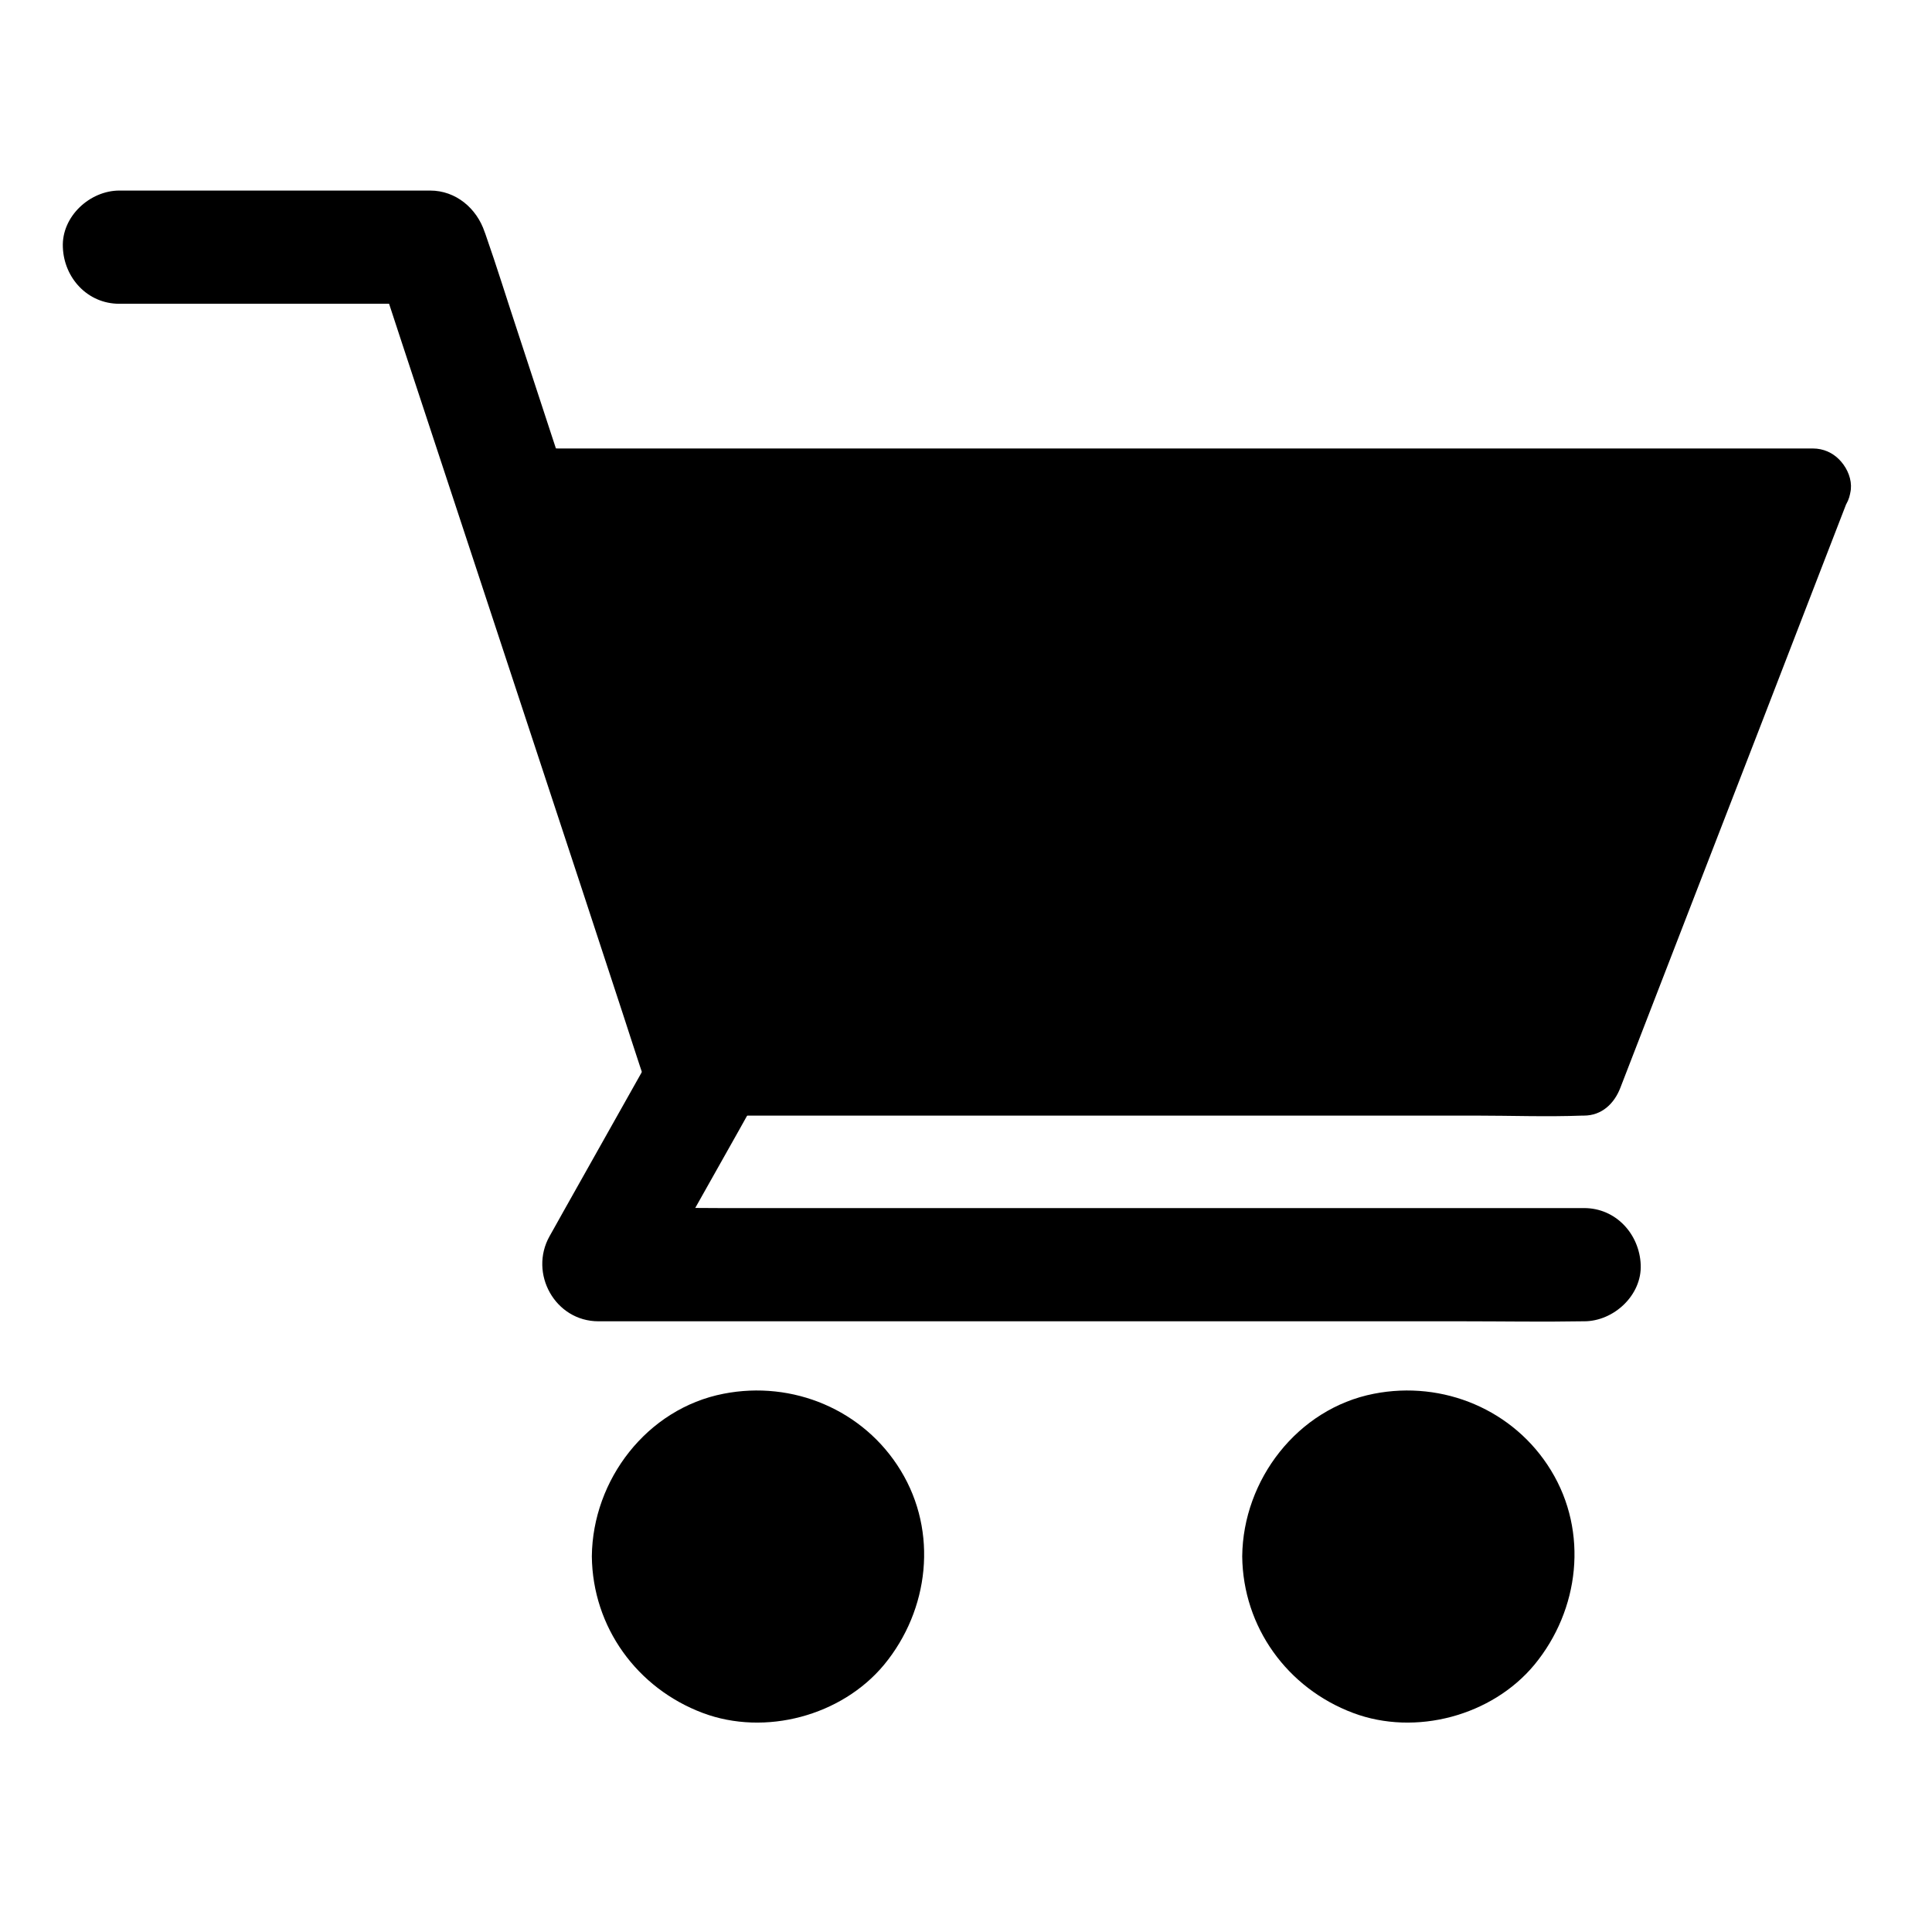
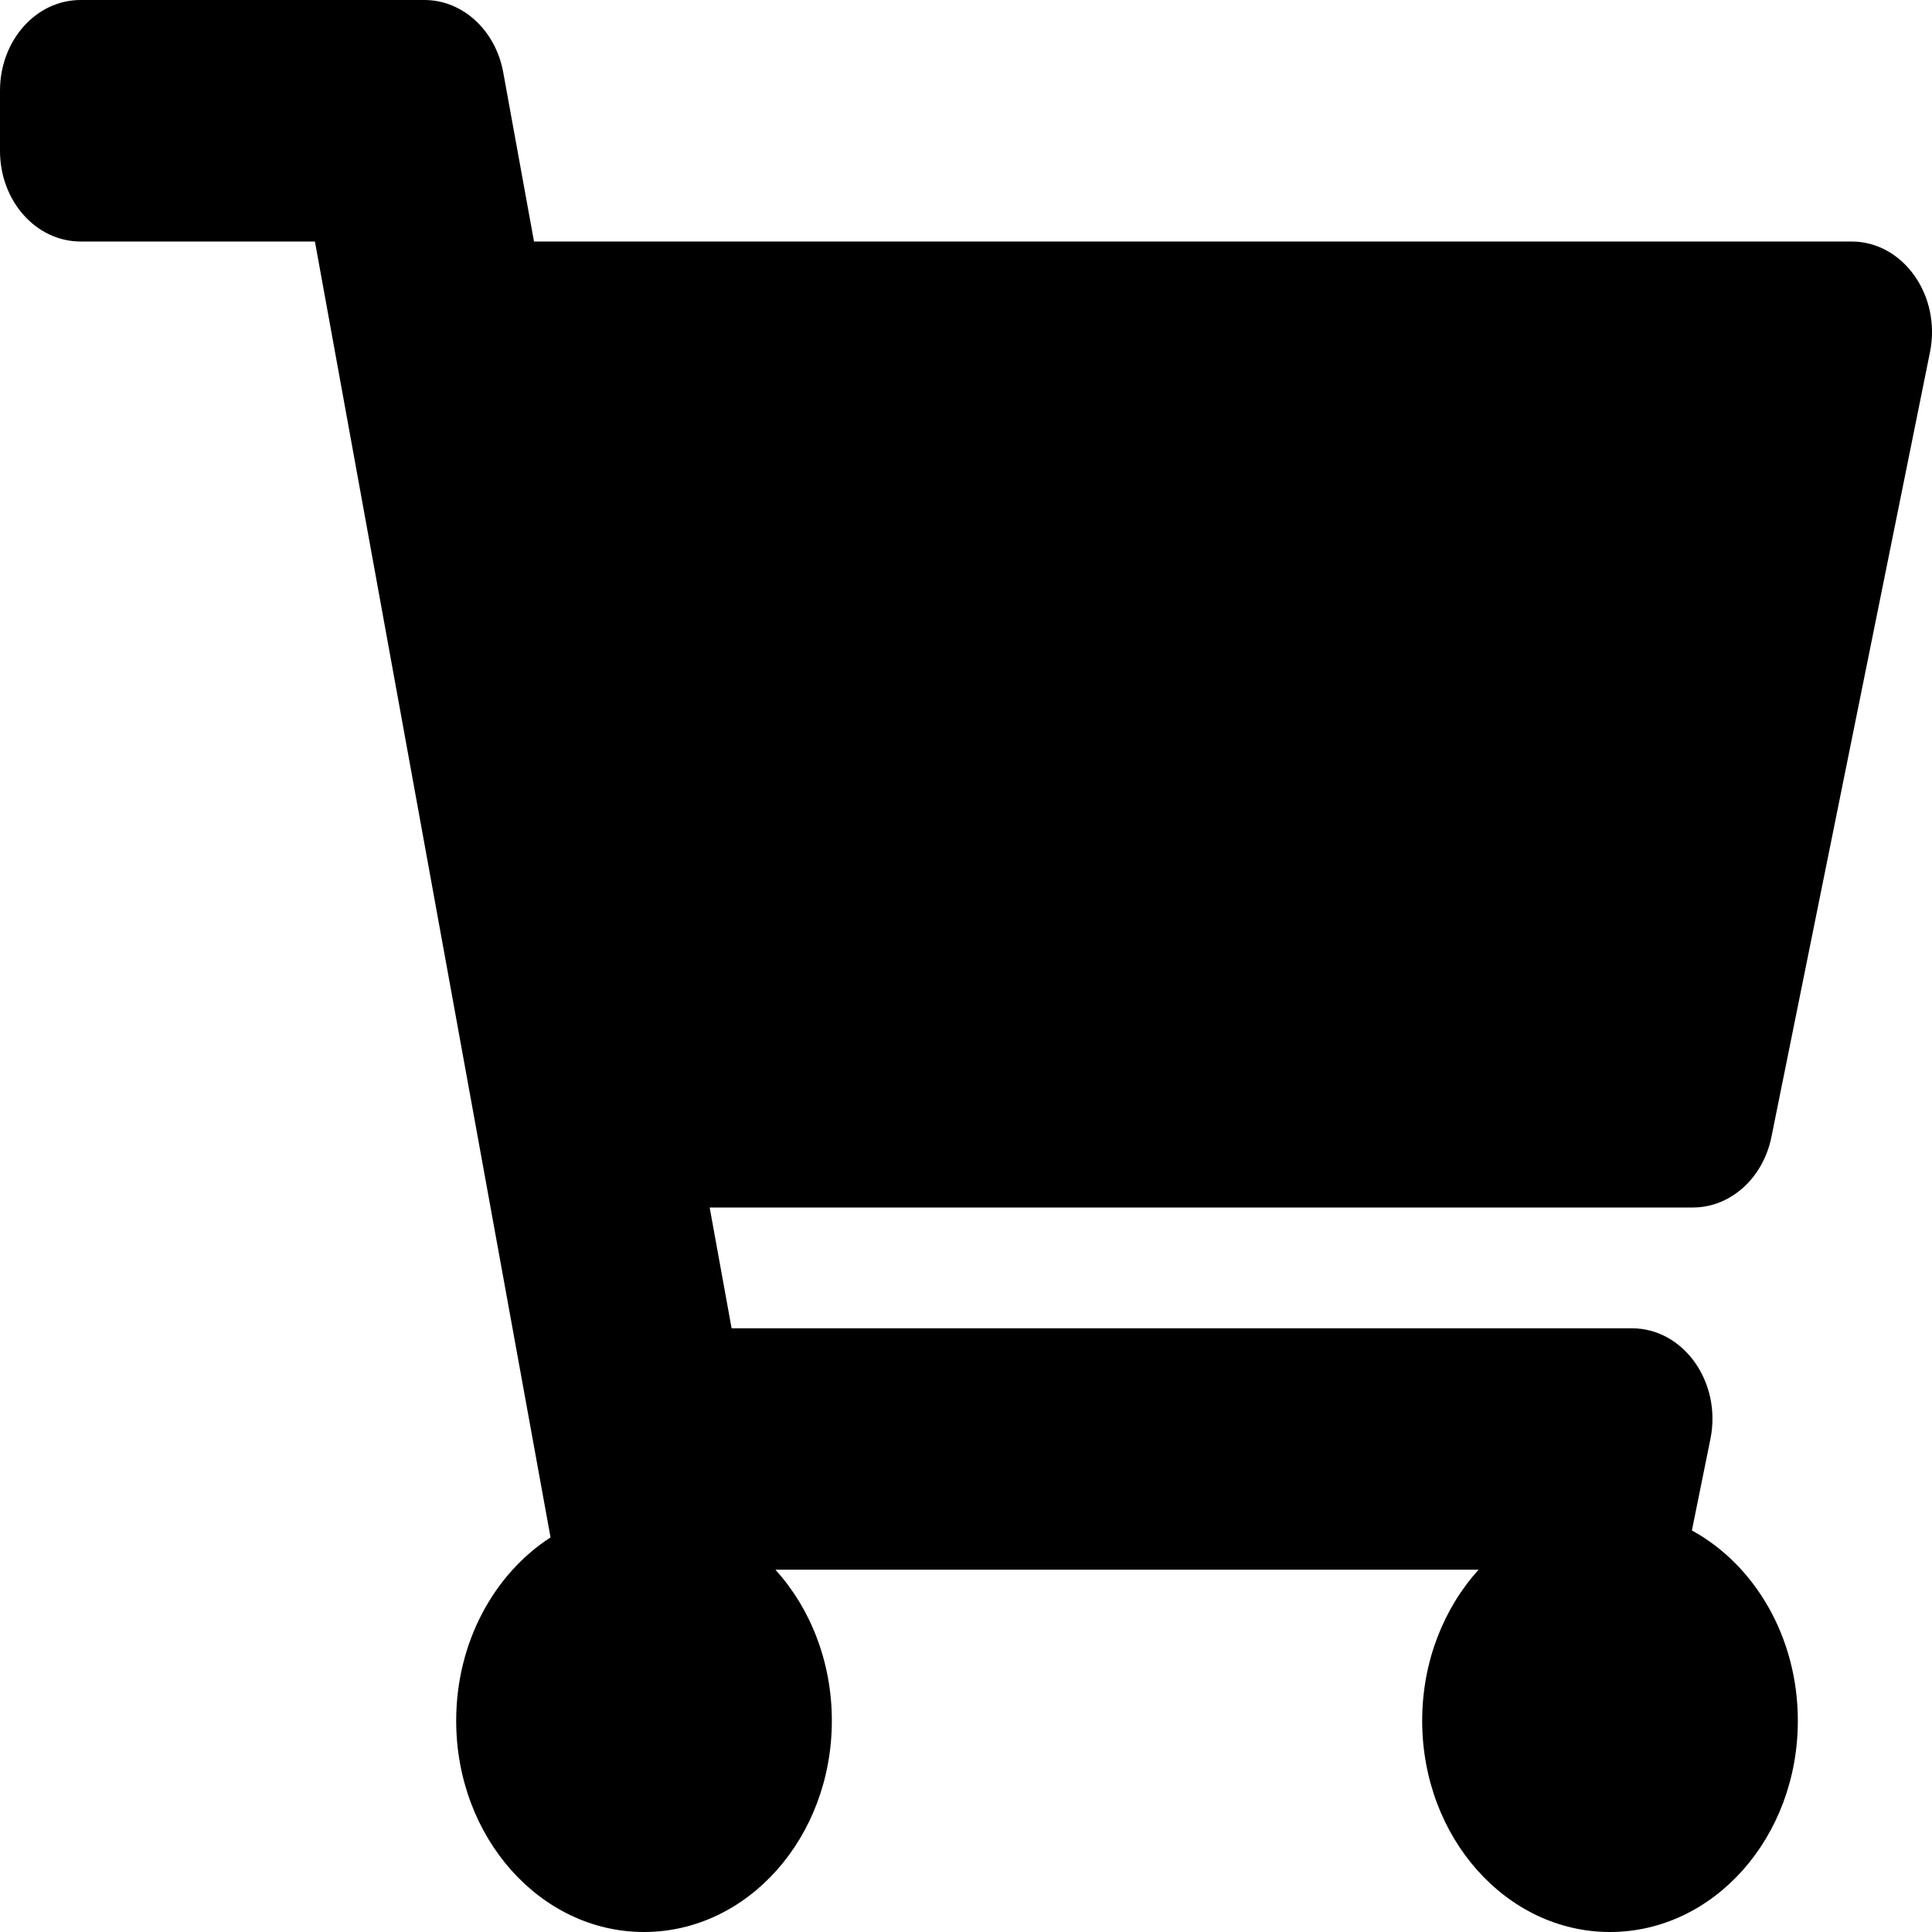
- <svg xmlns="http://www.w3.org/2000/svg" width="30" height="30" viewBox="0 0 30 30" fill="none">
-   <path d="M1.852 4.717C3.258 4.717 4.664 4.717 6.07 4.717C6.272 4.717 6.475 4.717 6.677 4.717C6.395 4.503 6.111 4.286 5.83 4.072C5.971 4.5 6.111 4.928 6.252 5.358C6.592 6.387 6.929 7.415 7.269 8.443C7.676 9.68 8.086 10.919 8.493 12.158C8.848 13.233 9.202 14.309 9.554 15.384C9.727 15.905 9.891 16.43 10.069 16.948C10.072 16.957 10.075 16.963 10.078 16.972C10.222 17.408 10.693 17.736 11.159 17.587C11.593 17.446 11.927 16.975 11.774 16.506C11.634 16.078 11.493 15.65 11.352 15.22C11.013 14.191 10.676 13.163 10.336 12.135C9.929 10.896 9.521 9.656 9.111 8.417C8.757 7.342 8.402 6.267 8.051 5.191C7.878 4.67 7.717 4.146 7.535 3.627C7.532 3.618 7.529 3.612 7.526 3.604C7.403 3.234 7.078 2.959 6.68 2.959C5.273 2.959 3.867 2.959 2.461 2.959C2.259 2.959 2.057 2.959 1.854 2.959C1.394 2.959 0.955 3.363 0.976 3.838C0.993 4.315 1.359 4.717 1.852 4.717Z" fill="black" />
-   <path d="M10.166 16.292C9.691 17.139 9.214 17.982 8.739 18.829C8.672 18.952 8.602 19.072 8.534 19.195C8.209 19.773 8.619 20.517 9.293 20.517C9.8 20.517 10.307 20.517 10.813 20.517C12.032 20.517 13.248 20.517 14.467 20.517C15.94 20.517 17.414 20.517 18.888 20.517C20.162 20.517 21.436 20.517 22.711 20.517C23.329 20.517 23.95 20.528 24.571 20.517C24.58 20.517 24.589 20.517 24.598 20.517C25.058 20.517 25.497 20.112 25.477 19.638C25.456 19.16 25.09 18.759 24.598 18.759C24.091 18.759 23.584 18.759 23.077 18.759C21.858 18.759 20.642 18.759 19.424 18.759C17.95 18.759 16.477 18.759 15.003 18.759C13.729 18.759 12.454 18.759 11.18 18.759C10.562 18.759 9.937 18.741 9.319 18.759C9.31 18.759 9.302 18.759 9.293 18.759C9.545 19.198 9.8 19.641 10.052 20.08C10.526 19.233 11.004 18.39 11.479 17.543C11.546 17.42 11.616 17.3 11.684 17.177C11.909 16.775 11.792 16.198 11.367 15.976C10.951 15.759 10.406 15.864 10.166 16.292Z" fill="black" />
-   <path d="M21.87 26.162C22.972 26.162 23.865 25.269 23.865 24.167C23.865 23.065 22.972 22.172 21.87 22.172C20.768 22.172 19.875 23.065 19.875 24.167C19.875 25.269 20.768 26.162 21.87 26.162Z" fill="black" />
-   <path d="M19.289 24.167C19.301 25.266 19.989 26.215 21.012 26.599C21.979 26.962 23.168 26.645 23.827 25.849C24.527 24.999 24.668 23.789 24.085 22.834C23.511 21.891 22.409 21.431 21.334 21.642C20.148 21.873 19.301 22.978 19.289 24.167C19.286 24.475 19.561 24.768 19.875 24.753C20.194 24.738 20.458 24.495 20.461 24.167C20.461 24.12 20.464 24.07 20.467 24.023C20.467 24.003 20.47 23.982 20.473 23.962C20.482 23.845 20.47 24 20.467 23.997C20.446 23.985 20.528 23.733 20.537 23.71C20.546 23.686 20.564 23.587 20.584 23.581C20.59 23.578 20.531 23.689 20.564 23.631C20.575 23.607 20.587 23.584 20.596 23.561C20.64 23.473 20.692 23.394 20.745 23.311C20.801 23.227 20.666 23.402 20.76 23.294C20.789 23.262 20.818 23.227 20.851 23.194C20.883 23.162 20.915 23.13 20.947 23.101C20.962 23.089 20.977 23.074 20.991 23.062C21.012 23.045 21.097 23.004 21.02 23.036C20.956 23.062 21.003 23.051 21.023 23.036C21.044 23.021 21.064 23.007 21.088 22.992C21.12 22.972 21.152 22.951 21.188 22.934C21.232 22.907 21.278 22.887 21.325 22.863C21.34 22.855 21.401 22.825 21.325 22.86C21.237 22.901 21.355 22.852 21.363 22.849C21.442 22.819 21.527 22.796 21.609 22.778C21.636 22.773 21.662 22.77 21.689 22.764C21.753 22.749 21.633 22.77 21.633 22.77C21.686 22.77 21.741 22.758 21.794 22.758C21.891 22.755 21.984 22.758 22.081 22.767C22.189 22.775 21.97 22.746 22.105 22.773C22.157 22.781 22.207 22.796 22.26 22.808C22.304 22.819 22.348 22.834 22.392 22.849C22.403 22.852 22.462 22.872 22.465 22.875C22.468 22.884 22.356 22.819 22.415 22.855C22.497 22.904 22.588 22.942 22.67 22.995C22.69 23.01 22.711 23.024 22.734 23.039C22.755 23.054 22.799 23.065 22.737 23.039C22.679 23.016 22.717 23.021 22.737 23.042C22.758 23.06 22.775 23.074 22.796 23.092C22.869 23.156 22.931 23.227 22.995 23.297C23.083 23.394 22.954 23.23 23.01 23.314C23.033 23.353 23.06 23.388 23.083 23.426C23.106 23.464 23.13 23.505 23.15 23.543C23.159 23.561 23.168 23.578 23.177 23.596C23.232 23.701 23.189 23.587 23.174 23.581C23.209 23.593 23.247 23.804 23.259 23.842C23.268 23.88 23.276 23.921 23.285 23.959C23.309 24.07 23.282 23.924 23.282 23.921C23.297 23.936 23.291 24.003 23.291 24.02C23.297 24.108 23.297 24.199 23.291 24.287C23.288 24.314 23.285 24.34 23.285 24.369C23.282 24.428 23.25 24.419 23.291 24.334C23.27 24.378 23.27 24.442 23.259 24.489C23.238 24.571 23.206 24.65 23.183 24.732C23.159 24.806 23.235 24.633 23.197 24.7C23.189 24.715 23.18 24.735 23.174 24.753C23.15 24.8 23.127 24.844 23.101 24.888C23.077 24.926 23.054 24.964 23.027 25.002C22.948 25.122 23.083 24.943 23.016 25.023C22.951 25.096 22.89 25.166 22.816 25.23C22.805 25.242 22.734 25.318 22.714 25.318C22.714 25.318 22.834 25.236 22.74 25.295C22.723 25.307 22.708 25.315 22.693 25.327C22.611 25.38 22.526 25.424 22.441 25.468C22.351 25.515 22.547 25.433 22.421 25.477C22.377 25.491 22.336 25.506 22.292 25.52C22.248 25.532 22.204 25.544 22.157 25.556C22.137 25.559 22.119 25.564 22.099 25.567C21.97 25.597 22.192 25.561 22.116 25.567C22.02 25.576 21.926 25.582 21.829 25.579C21.782 25.579 21.735 25.573 21.686 25.57C21.668 25.57 21.598 25.561 21.683 25.57C21.779 25.579 21.662 25.564 21.642 25.561C21.539 25.541 21.439 25.509 21.34 25.474C21.322 25.468 21.264 25.439 21.337 25.474C21.422 25.515 21.319 25.465 21.302 25.456C21.255 25.433 21.211 25.409 21.167 25.383C21.123 25.357 21.082 25.327 21.038 25.298C20.968 25.254 21.047 25.321 21.064 25.321C21.053 25.321 21.015 25.28 21.006 25.271C20.93 25.204 20.857 25.134 20.789 25.055C20.789 25.055 20.739 25.005 20.739 24.996C20.739 25.008 20.81 25.096 20.763 25.023C20.733 24.979 20.704 24.938 20.678 24.894C20.648 24.844 20.622 24.791 20.596 24.741C20.534 24.621 20.625 24.835 20.578 24.703C20.543 24.604 20.514 24.504 20.493 24.398C20.49 24.381 20.49 24.355 20.482 24.34C20.525 24.436 20.49 24.422 20.484 24.355C20.479 24.293 20.476 24.232 20.476 24.17C20.473 23.862 20.209 23.569 19.89 23.584C19.561 23.593 19.286 23.839 19.289 24.167Z" fill="black" />
-   <path d="M11.771 26.162C12.873 26.162 13.767 25.269 13.767 24.167C13.767 23.065 12.873 22.172 11.771 22.172C10.67 22.172 9.776 23.065 9.776 24.167C9.776 25.269 10.67 26.162 11.771 26.162Z" fill="black" />
-   <path d="M9.19 24.167C9.202 25.266 9.891 26.215 10.913 26.599C11.88 26.962 13.069 26.645 13.729 25.849C14.429 24.999 14.569 23.789 13.986 22.834C13.412 21.891 12.31 21.431 11.235 21.642C10.046 21.873 9.202 22.978 9.19 24.167C9.187 24.475 9.463 24.768 9.776 24.753C10.096 24.738 10.359 24.495 10.362 24.167C10.362 24.12 10.365 24.07 10.368 24.023C10.368 24.003 10.371 23.982 10.374 23.962C10.383 23.845 10.371 24 10.368 23.997C10.348 23.985 10.43 23.733 10.438 23.71C10.447 23.686 10.465 23.587 10.485 23.581C10.491 23.578 10.433 23.689 10.465 23.631C10.476 23.607 10.488 23.584 10.497 23.561C10.541 23.473 10.594 23.394 10.646 23.311C10.702 23.227 10.567 23.402 10.661 23.294C10.69 23.262 10.72 23.227 10.752 23.194C10.784 23.162 10.816 23.13 10.849 23.101C10.863 23.089 10.878 23.074 10.893 23.062C10.913 23.045 10.998 23.004 10.922 23.036C10.857 23.062 10.904 23.051 10.925 23.036C10.945 23.021 10.966 23.007 10.989 22.992C11.021 22.972 11.054 22.951 11.089 22.934C11.133 22.907 11.18 22.887 11.226 22.863C11.241 22.855 11.303 22.825 11.226 22.86C11.139 22.901 11.256 22.852 11.265 22.849C11.344 22.819 11.429 22.796 11.511 22.778C11.537 22.773 11.563 22.77 11.59 22.764C11.654 22.749 11.534 22.77 11.534 22.77C11.587 22.77 11.643 22.758 11.695 22.758C11.792 22.755 11.886 22.758 11.982 22.767C12.091 22.775 11.871 22.746 12.006 22.773C12.059 22.781 12.108 22.796 12.161 22.808C12.205 22.819 12.249 22.834 12.293 22.849C12.305 22.852 12.363 22.872 12.366 22.875C12.369 22.884 12.258 22.819 12.316 22.855C12.398 22.904 12.489 22.942 12.571 22.995C12.592 23.01 12.612 23.024 12.636 23.039C12.656 23.054 12.7 23.065 12.639 23.039C12.58 23.016 12.618 23.021 12.639 23.042C12.659 23.06 12.677 23.074 12.697 23.092C12.771 23.156 12.832 23.227 12.896 23.297C12.984 23.394 12.855 23.23 12.911 23.314C12.934 23.353 12.961 23.388 12.984 23.426C13.008 23.464 13.031 23.505 13.052 23.543C13.06 23.561 13.069 23.578 13.078 23.596C13.134 23.701 13.09 23.587 13.075 23.581C13.11 23.593 13.148 23.804 13.16 23.842C13.169 23.88 13.178 23.921 13.187 23.959C13.21 24.07 13.184 23.924 13.184 23.921C13.198 23.936 13.192 24.003 13.192 24.02C13.198 24.108 13.198 24.199 13.192 24.287C13.189 24.314 13.187 24.34 13.187 24.369C13.184 24.428 13.151 24.419 13.192 24.334C13.172 24.378 13.172 24.442 13.16 24.489C13.14 24.571 13.107 24.65 13.084 24.732C13.06 24.806 13.137 24.633 13.099 24.7C13.09 24.715 13.081 24.735 13.075 24.753C13.052 24.8 13.028 24.844 13.002 24.888C12.979 24.926 12.955 24.964 12.929 25.002C12.85 25.122 12.984 24.943 12.917 25.023C12.852 25.096 12.791 25.166 12.718 25.23C12.706 25.242 12.636 25.318 12.615 25.318C12.615 25.318 12.735 25.236 12.642 25.295C12.624 25.307 12.609 25.315 12.595 25.327C12.513 25.38 12.428 25.424 12.343 25.468C12.252 25.515 12.448 25.433 12.322 25.477C12.278 25.491 12.237 25.506 12.193 25.52C12.149 25.532 12.105 25.544 12.059 25.556C12.038 25.559 12.021 25.564 12 25.567C11.871 25.597 12.094 25.561 12.018 25.567C11.921 25.576 11.827 25.582 11.73 25.579C11.684 25.579 11.637 25.573 11.587 25.57C11.569 25.57 11.499 25.561 11.584 25.57C11.681 25.579 11.563 25.564 11.543 25.561C11.44 25.541 11.341 25.509 11.241 25.474C11.224 25.468 11.165 25.439 11.238 25.474C11.323 25.515 11.221 25.465 11.203 25.456C11.156 25.433 11.112 25.409 11.068 25.383C11.024 25.357 10.983 25.327 10.939 25.298C10.869 25.254 10.948 25.321 10.966 25.321C10.954 25.321 10.916 25.28 10.907 25.271C10.831 25.204 10.758 25.134 10.69 25.055C10.69 25.055 10.641 25.005 10.641 24.996C10.641 25.008 10.711 25.096 10.664 25.023C10.635 24.979 10.605 24.938 10.579 24.894C10.55 24.844 10.523 24.791 10.497 24.741C10.435 24.621 10.526 24.835 10.479 24.703C10.444 24.604 10.415 24.504 10.395 24.398C10.392 24.381 10.392 24.355 10.383 24.34C10.427 24.436 10.392 24.422 10.386 24.355C10.38 24.293 10.377 24.232 10.377 24.17C10.374 23.862 10.11 23.569 9.791 23.584C9.46 23.593 9.185 23.839 9.19 24.167Z" fill="black" />
-   <path d="M28.148 7.559L24.592 16.729H10.925L7.901 7.559H28.148Z" fill="black" />
-   <path d="M27.583 7.397C27.182 8.432 26.783 9.466 26.382 10.5C25.743 12.149 25.105 13.796 24.469 15.445C24.322 15.823 24.176 16.204 24.029 16.582C24.217 16.439 24.407 16.295 24.595 16.151C24.141 16.151 23.684 16.151 23.23 16.151C22.142 16.151 21.053 16.151 19.966 16.151C18.65 16.151 17.335 16.151 16.02 16.151C14.883 16.151 13.746 16.151 12.609 16.151C12.059 16.151 11.502 16.128 10.948 16.151C10.939 16.151 10.934 16.151 10.925 16.151C11.112 16.295 11.303 16.439 11.49 16.582C11.147 15.542 10.808 14.505 10.465 13.465C9.923 11.821 9.381 10.178 8.842 8.531C8.716 8.153 8.593 7.775 8.467 7.395C8.279 7.641 8.089 7.89 7.901 8.136C8.08 8.136 8.262 8.136 8.44 8.136C8.933 8.136 9.425 8.136 9.917 8.136C10.641 8.136 11.364 8.136 12.091 8.136C12.979 8.136 13.866 8.136 14.757 8.136C15.726 8.136 16.693 8.136 17.663 8.136C18.645 8.136 19.629 8.136 20.61 8.136C21.521 8.136 22.433 8.136 23.344 8.136C24.117 8.136 24.891 8.136 25.667 8.136C26.221 8.136 26.774 8.136 27.328 8.136C27.592 8.136 27.855 8.142 28.116 8.136C28.128 8.136 28.14 8.136 28.151 8.136C28.459 8.136 28.752 7.866 28.737 7.55C28.723 7.233 28.479 6.964 28.151 6.964C27.973 6.964 27.791 6.964 27.612 6.964C27.12 6.964 26.628 6.964 26.136 6.964C25.412 6.964 24.688 6.964 23.962 6.964C23.074 6.964 22.186 6.964 21.296 6.964C20.326 6.964 19.359 6.964 18.39 6.964C17.408 6.964 16.424 6.964 15.442 6.964C14.531 6.964 13.62 6.964 12.709 6.964C11.935 6.964 11.162 6.964 10.386 6.964C9.832 6.964 9.278 6.964 8.725 6.964C8.461 6.964 8.197 6.958 7.936 6.964C7.925 6.964 7.913 6.964 7.901 6.964C7.535 6.964 7.216 7.342 7.336 7.705C7.679 8.745 8.019 9.782 8.361 10.822C8.903 12.466 9.445 14.109 9.984 15.756C10.11 16.134 10.233 16.512 10.359 16.893C10.441 17.139 10.658 17.323 10.925 17.323C11.379 17.323 11.836 17.323 12.29 17.323C13.377 17.323 14.467 17.323 15.554 17.323C16.869 17.323 18.184 17.323 19.5 17.323C20.637 17.323 21.773 17.323 22.91 17.323C23.461 17.323 24.017 17.344 24.571 17.323C24.58 17.323 24.586 17.323 24.595 17.323C24.873 17.323 25.066 17.136 25.16 16.893C25.561 15.858 25.96 14.824 26.361 13.79C27 12.141 27.639 10.494 28.274 8.845C28.421 8.467 28.567 8.086 28.714 7.708C28.825 7.421 28.591 7.052 28.304 6.987C27.967 6.911 27.7 7.09 27.583 7.397Z" fill="black" />
+ <svg xmlns="http://www.w3.org/2000/svg" width="25" height="25" viewBox="0 0 25 25" fill="none">
+   <path d="M22.922 14.713L24.974 4.557C25.122 3.823 24.626 3.125 23.958 3.125H6.91L6.512 0.937C6.413 0.392 5.987 0 5.492 0H1.042C0.466 0 0 0.525 0 1.172V1.953C0 2.6 0.466 3.125 1.042 3.125H4.075L7.124 19.894C6.394 20.366 5.903 21.251 5.903 22.266C5.903 23.776 6.991 25 8.333 25C9.676 25 10.764 23.776 10.764 22.266C10.764 21.5 10.484 20.809 10.034 20.312H19.133C18.683 20.809 18.403 21.5 18.403 22.266C18.403 23.776 19.491 25 20.833 25C22.176 25 23.264 23.776 23.264 22.266C23.264 21.183 22.704 20.247 21.893 19.804L22.133 18.619C22.281 17.886 21.785 17.188 21.117 17.188H9.467L9.183 15.625H21.906C22.392 15.625 22.814 15.246 22.922 14.713Z" fill="black" />
</svg>
